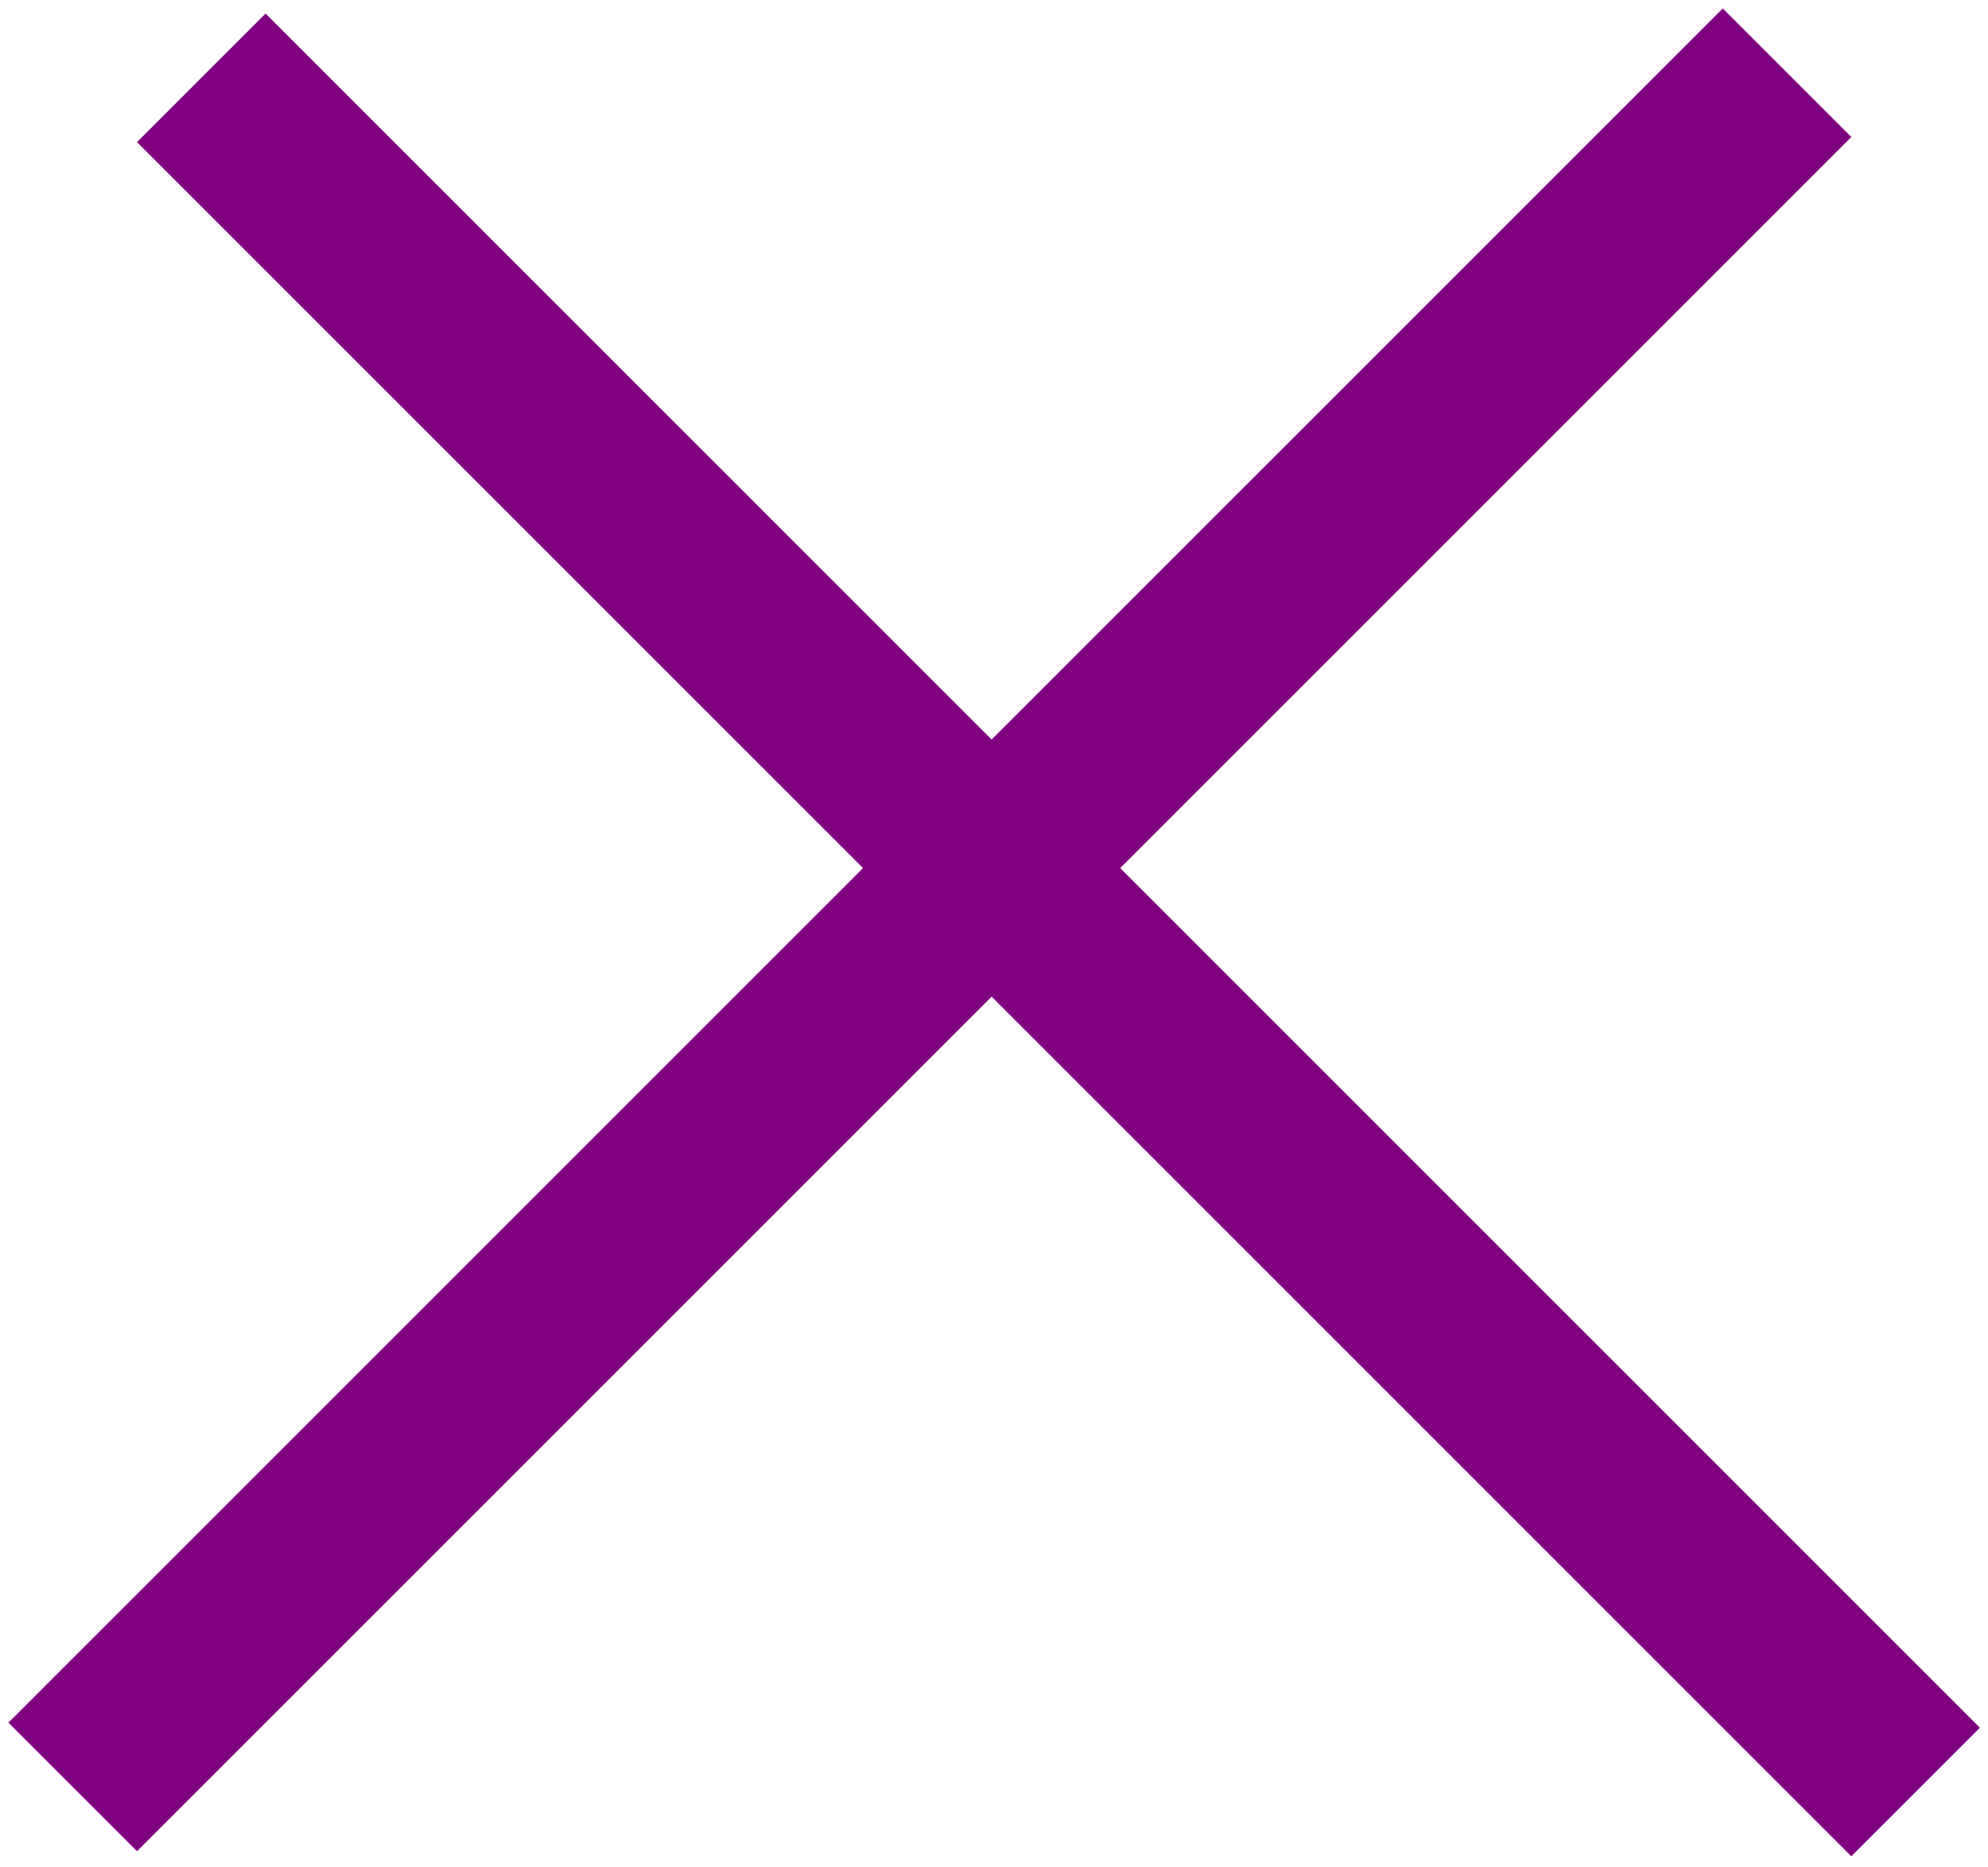
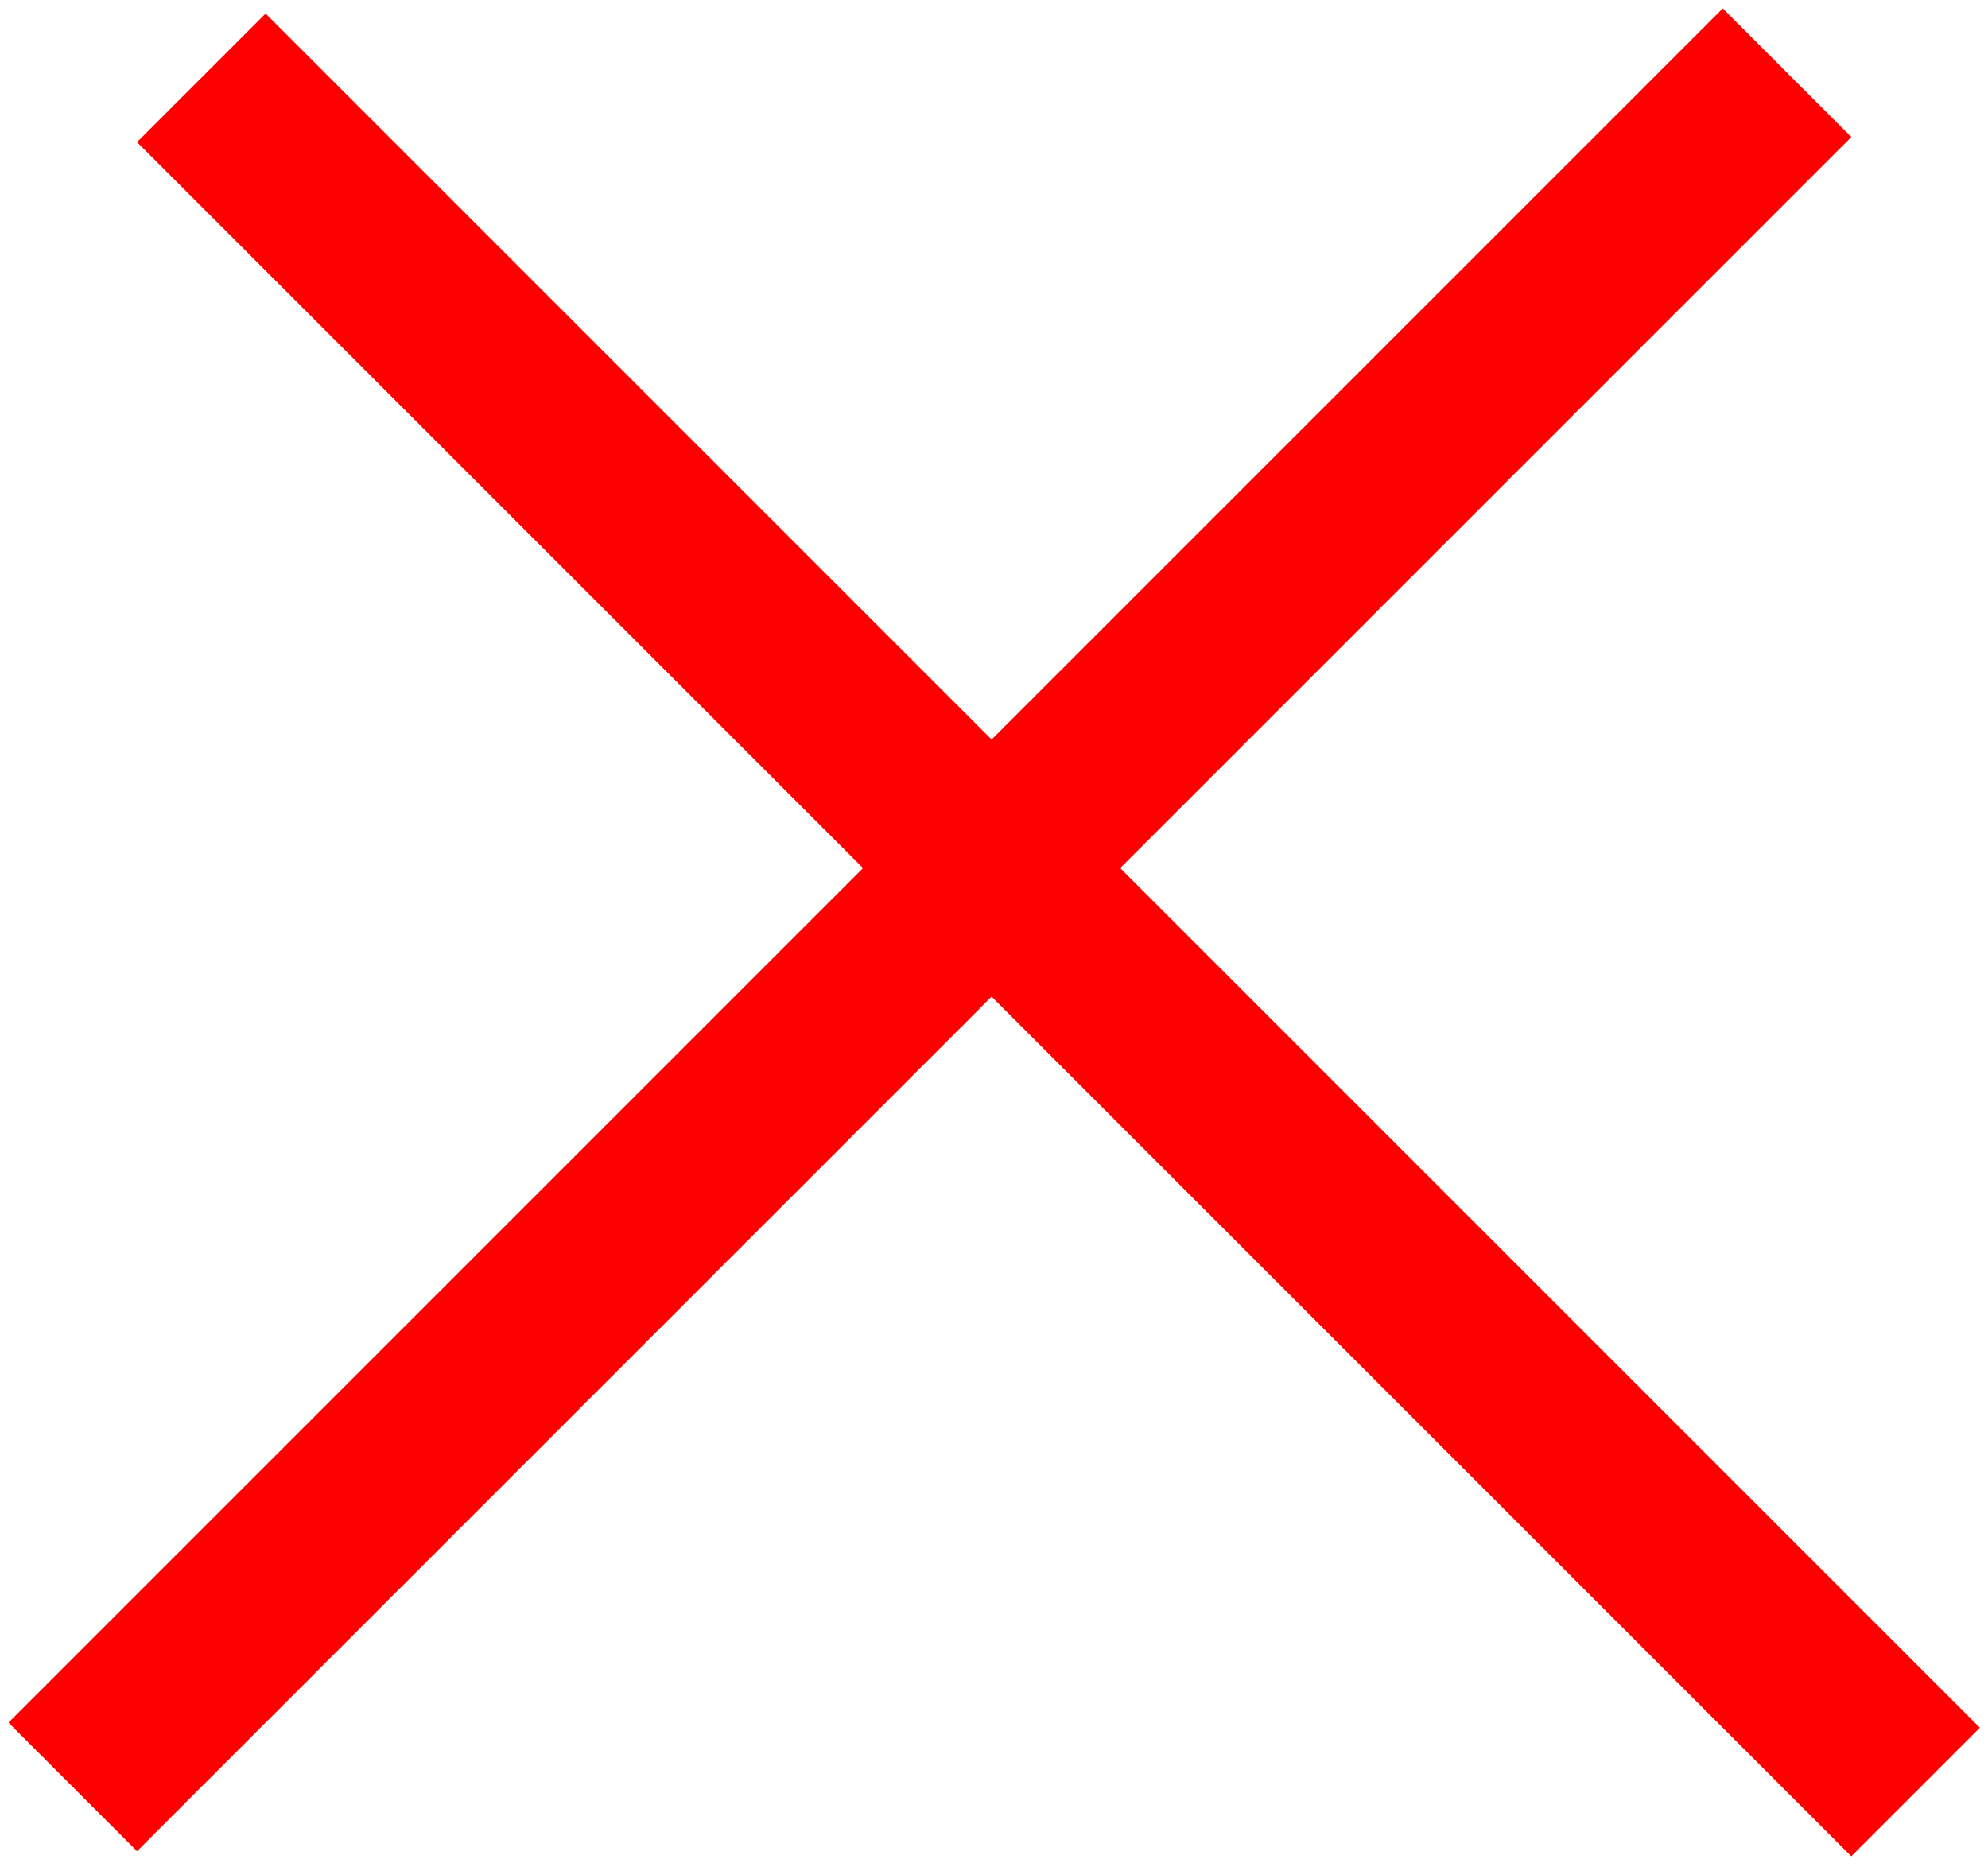
<svg xmlns="http://www.w3.org/2000/svg" width="164" height="154" viewBox="0 0 164 154" fill="none">
-   <path d="M6 147.421L147.421 6M16.607 6.421L158.028 147.843" stroke="purple" stroke-width="15" />
+   <path d="M6 147.421L147.421 6M16.607 6.421L158.028 147.843" stroke="red" stroke-width="15" />
</svg>
